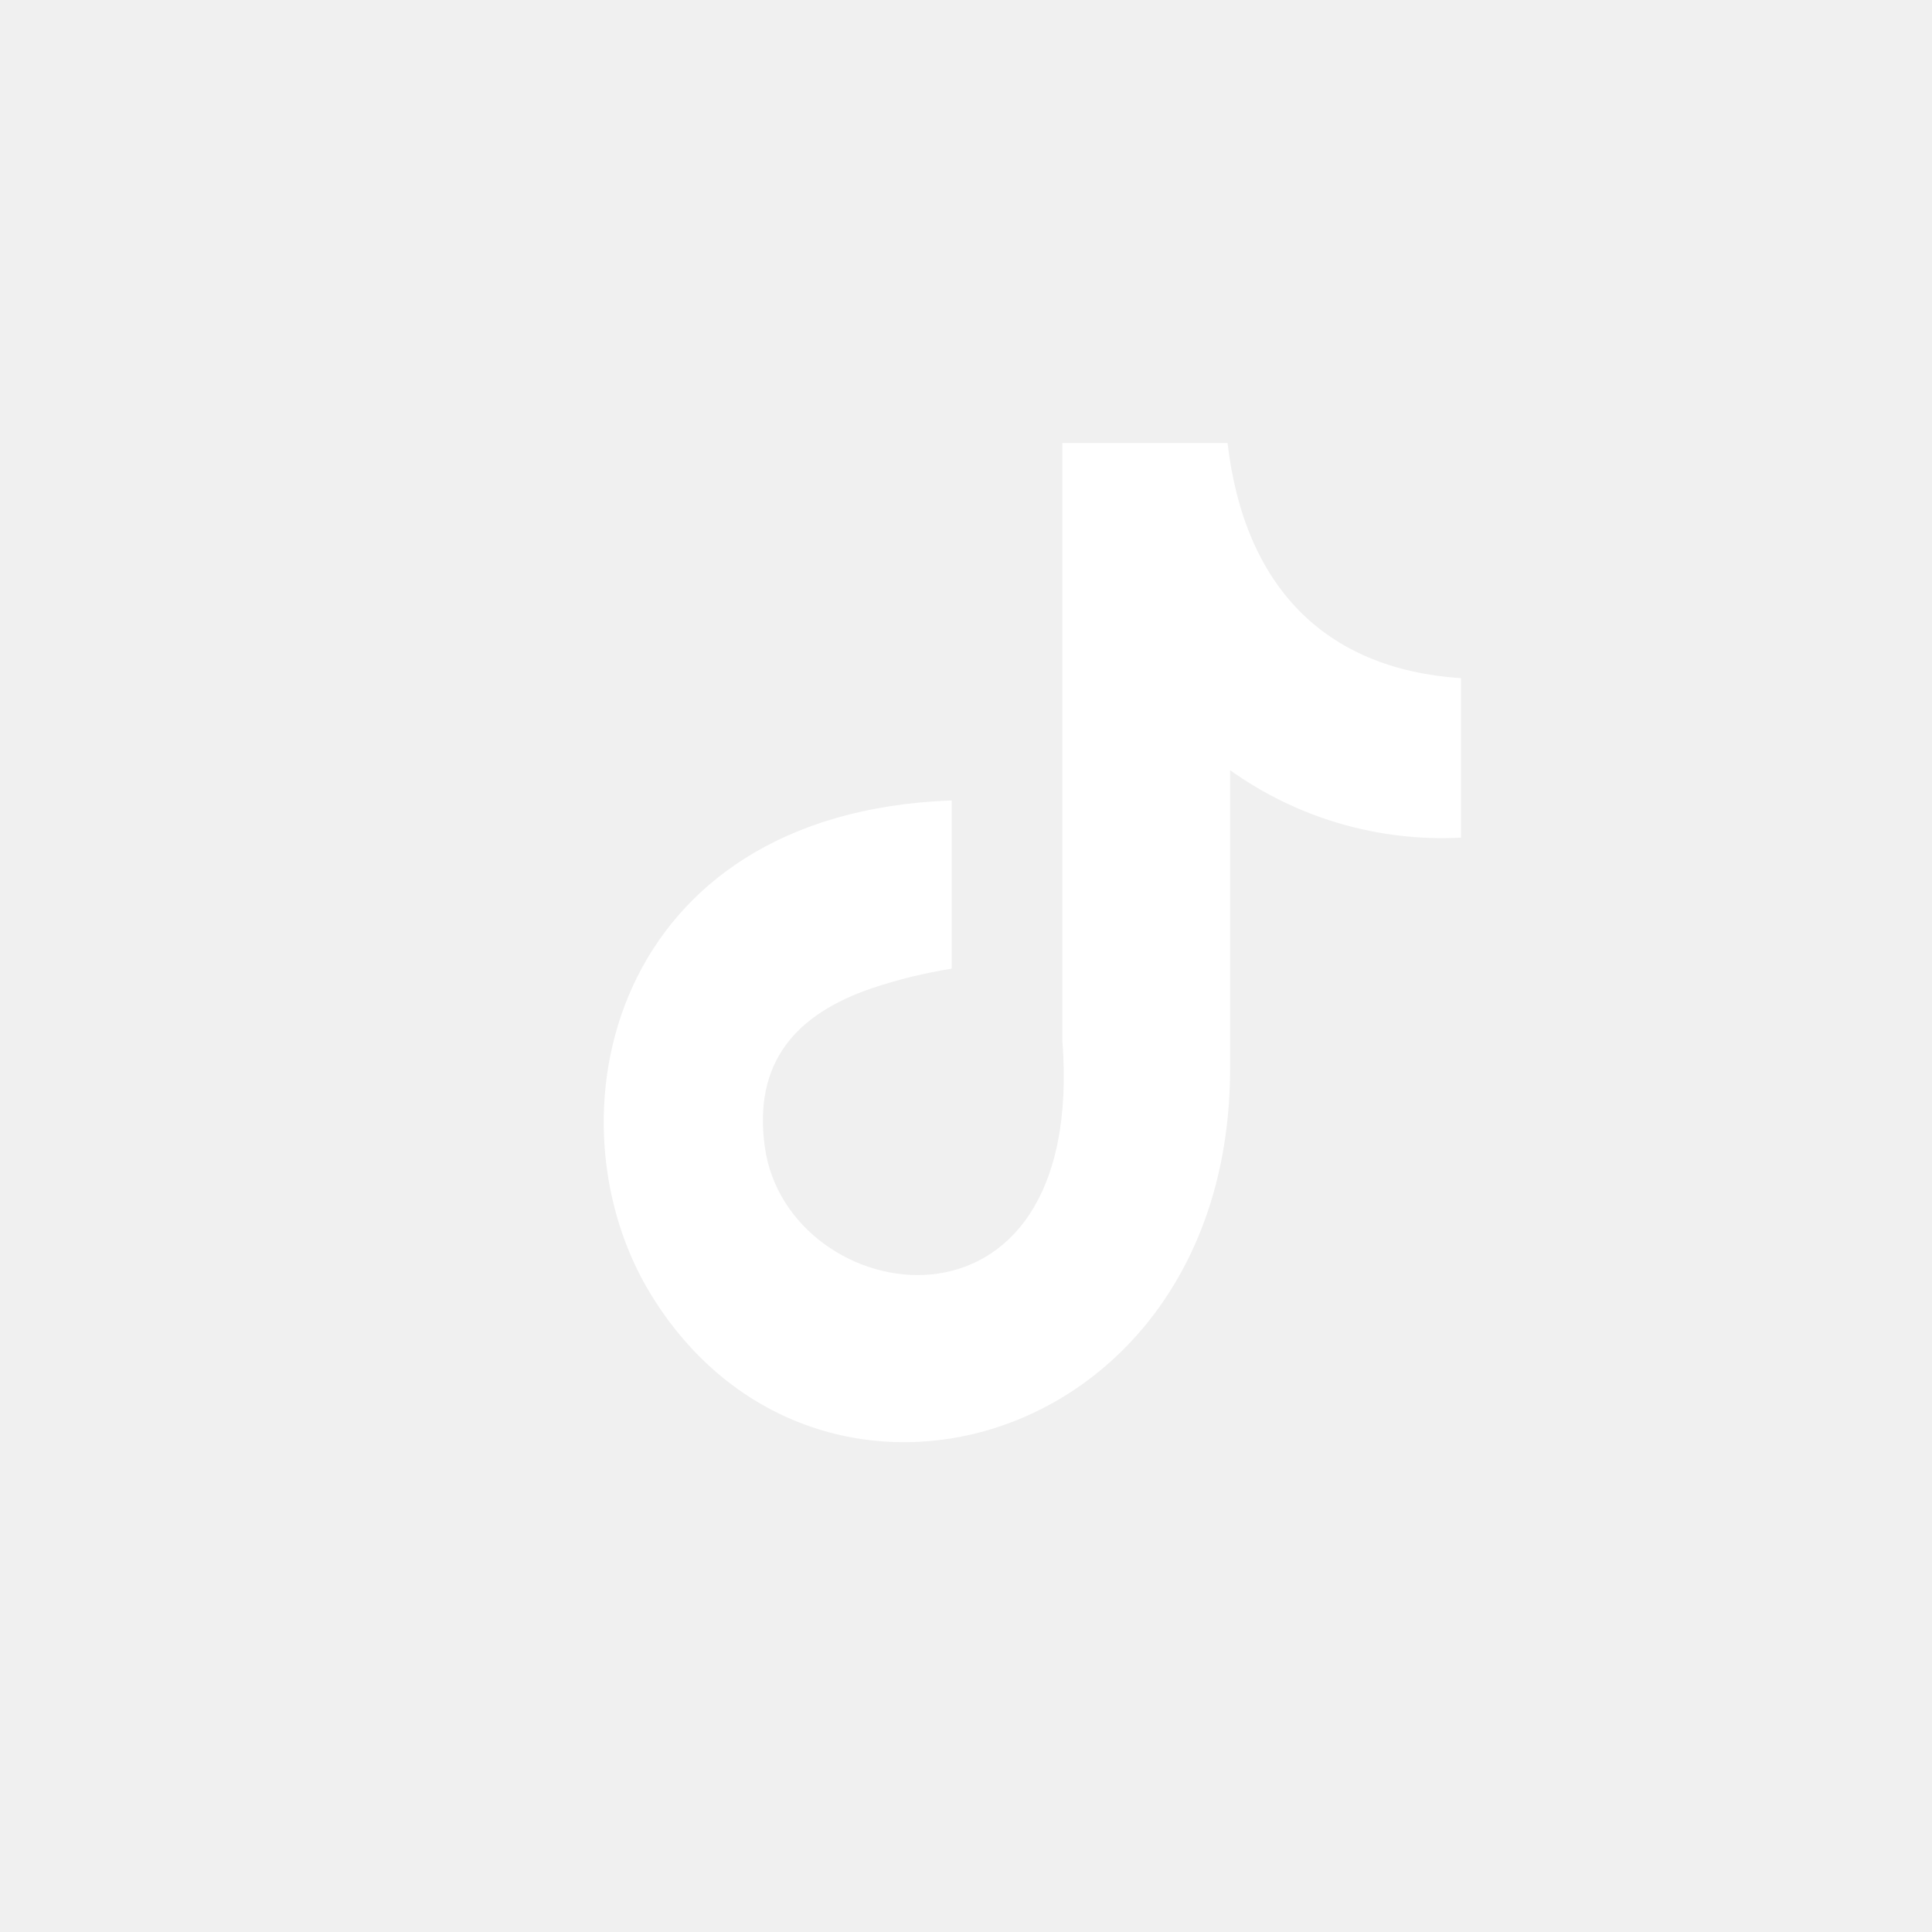
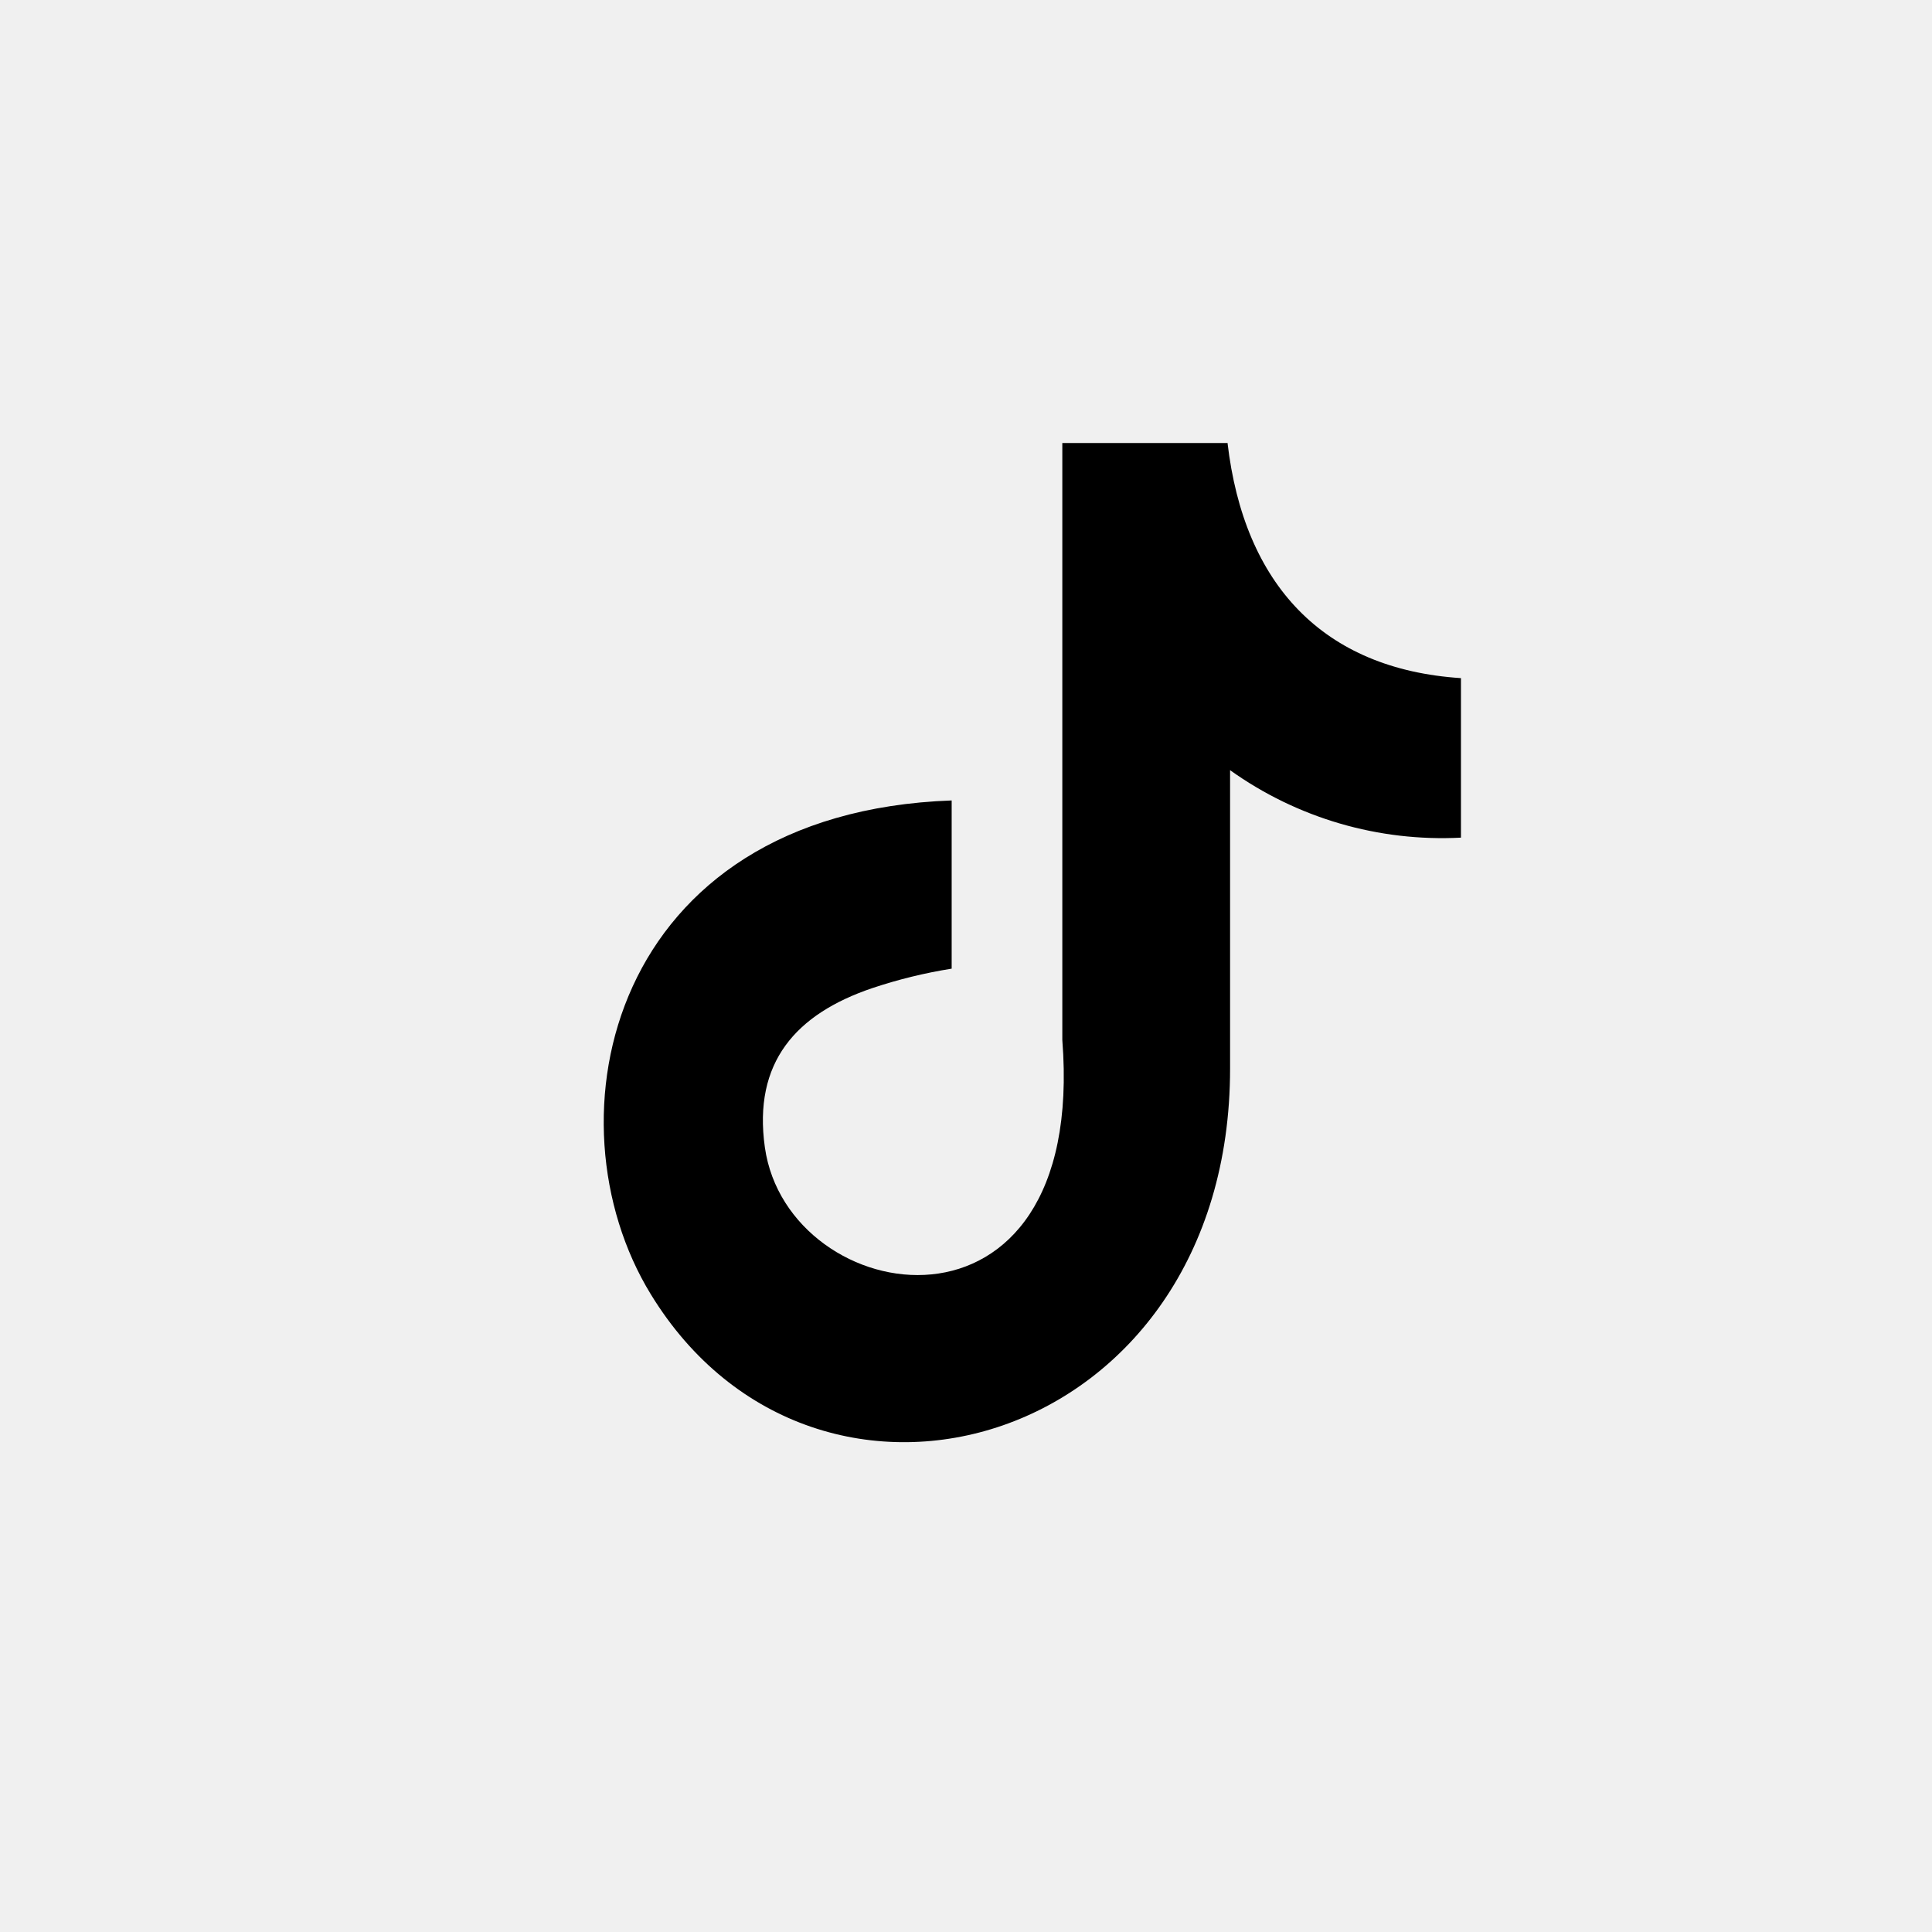
<svg xmlns="http://www.w3.org/2000/svg" width="48" height="48" viewBox="0 0 48 48">
-   <path fill="#fff" fill-rule="evenodd" d="M30.497 11c.41 3.524 2.376 5.624 5.8 5.848v3.963a9.058 9.058 0 0 1-5.736-1.676v7.412c0 9.416-10.265 12.359-14.392 5.609-2.661-4.343-1.032-11.963 7.475-12.269v4.179a12.309 12.309 0 0 0-1.974.484c-1.892.641-2.965 1.84-2.667 3.956.574 4.052 8.008 5.252 7.39-2.667V11.007h4.1Z" />
+   <path fill-rule="evenodd" d="M30.497 11c.41 3.524 2.376 5.624 5.8 5.848v3.963a9.058 9.058 0 0 1-5.736-1.676v7.412c0 9.416-10.265 12.359-14.392 5.609-2.661-4.343-1.032-11.963 7.475-12.269v4.179a12.309 12.309 0 0 0-1.974.484c-1.892.641-2.965 1.84-2.667 3.956.574 4.052 8.008 5.252 7.39-2.667V11.007h4.1Z" />
  <path fill="none" d="M0 0h48v48H0z" />
</svg>
